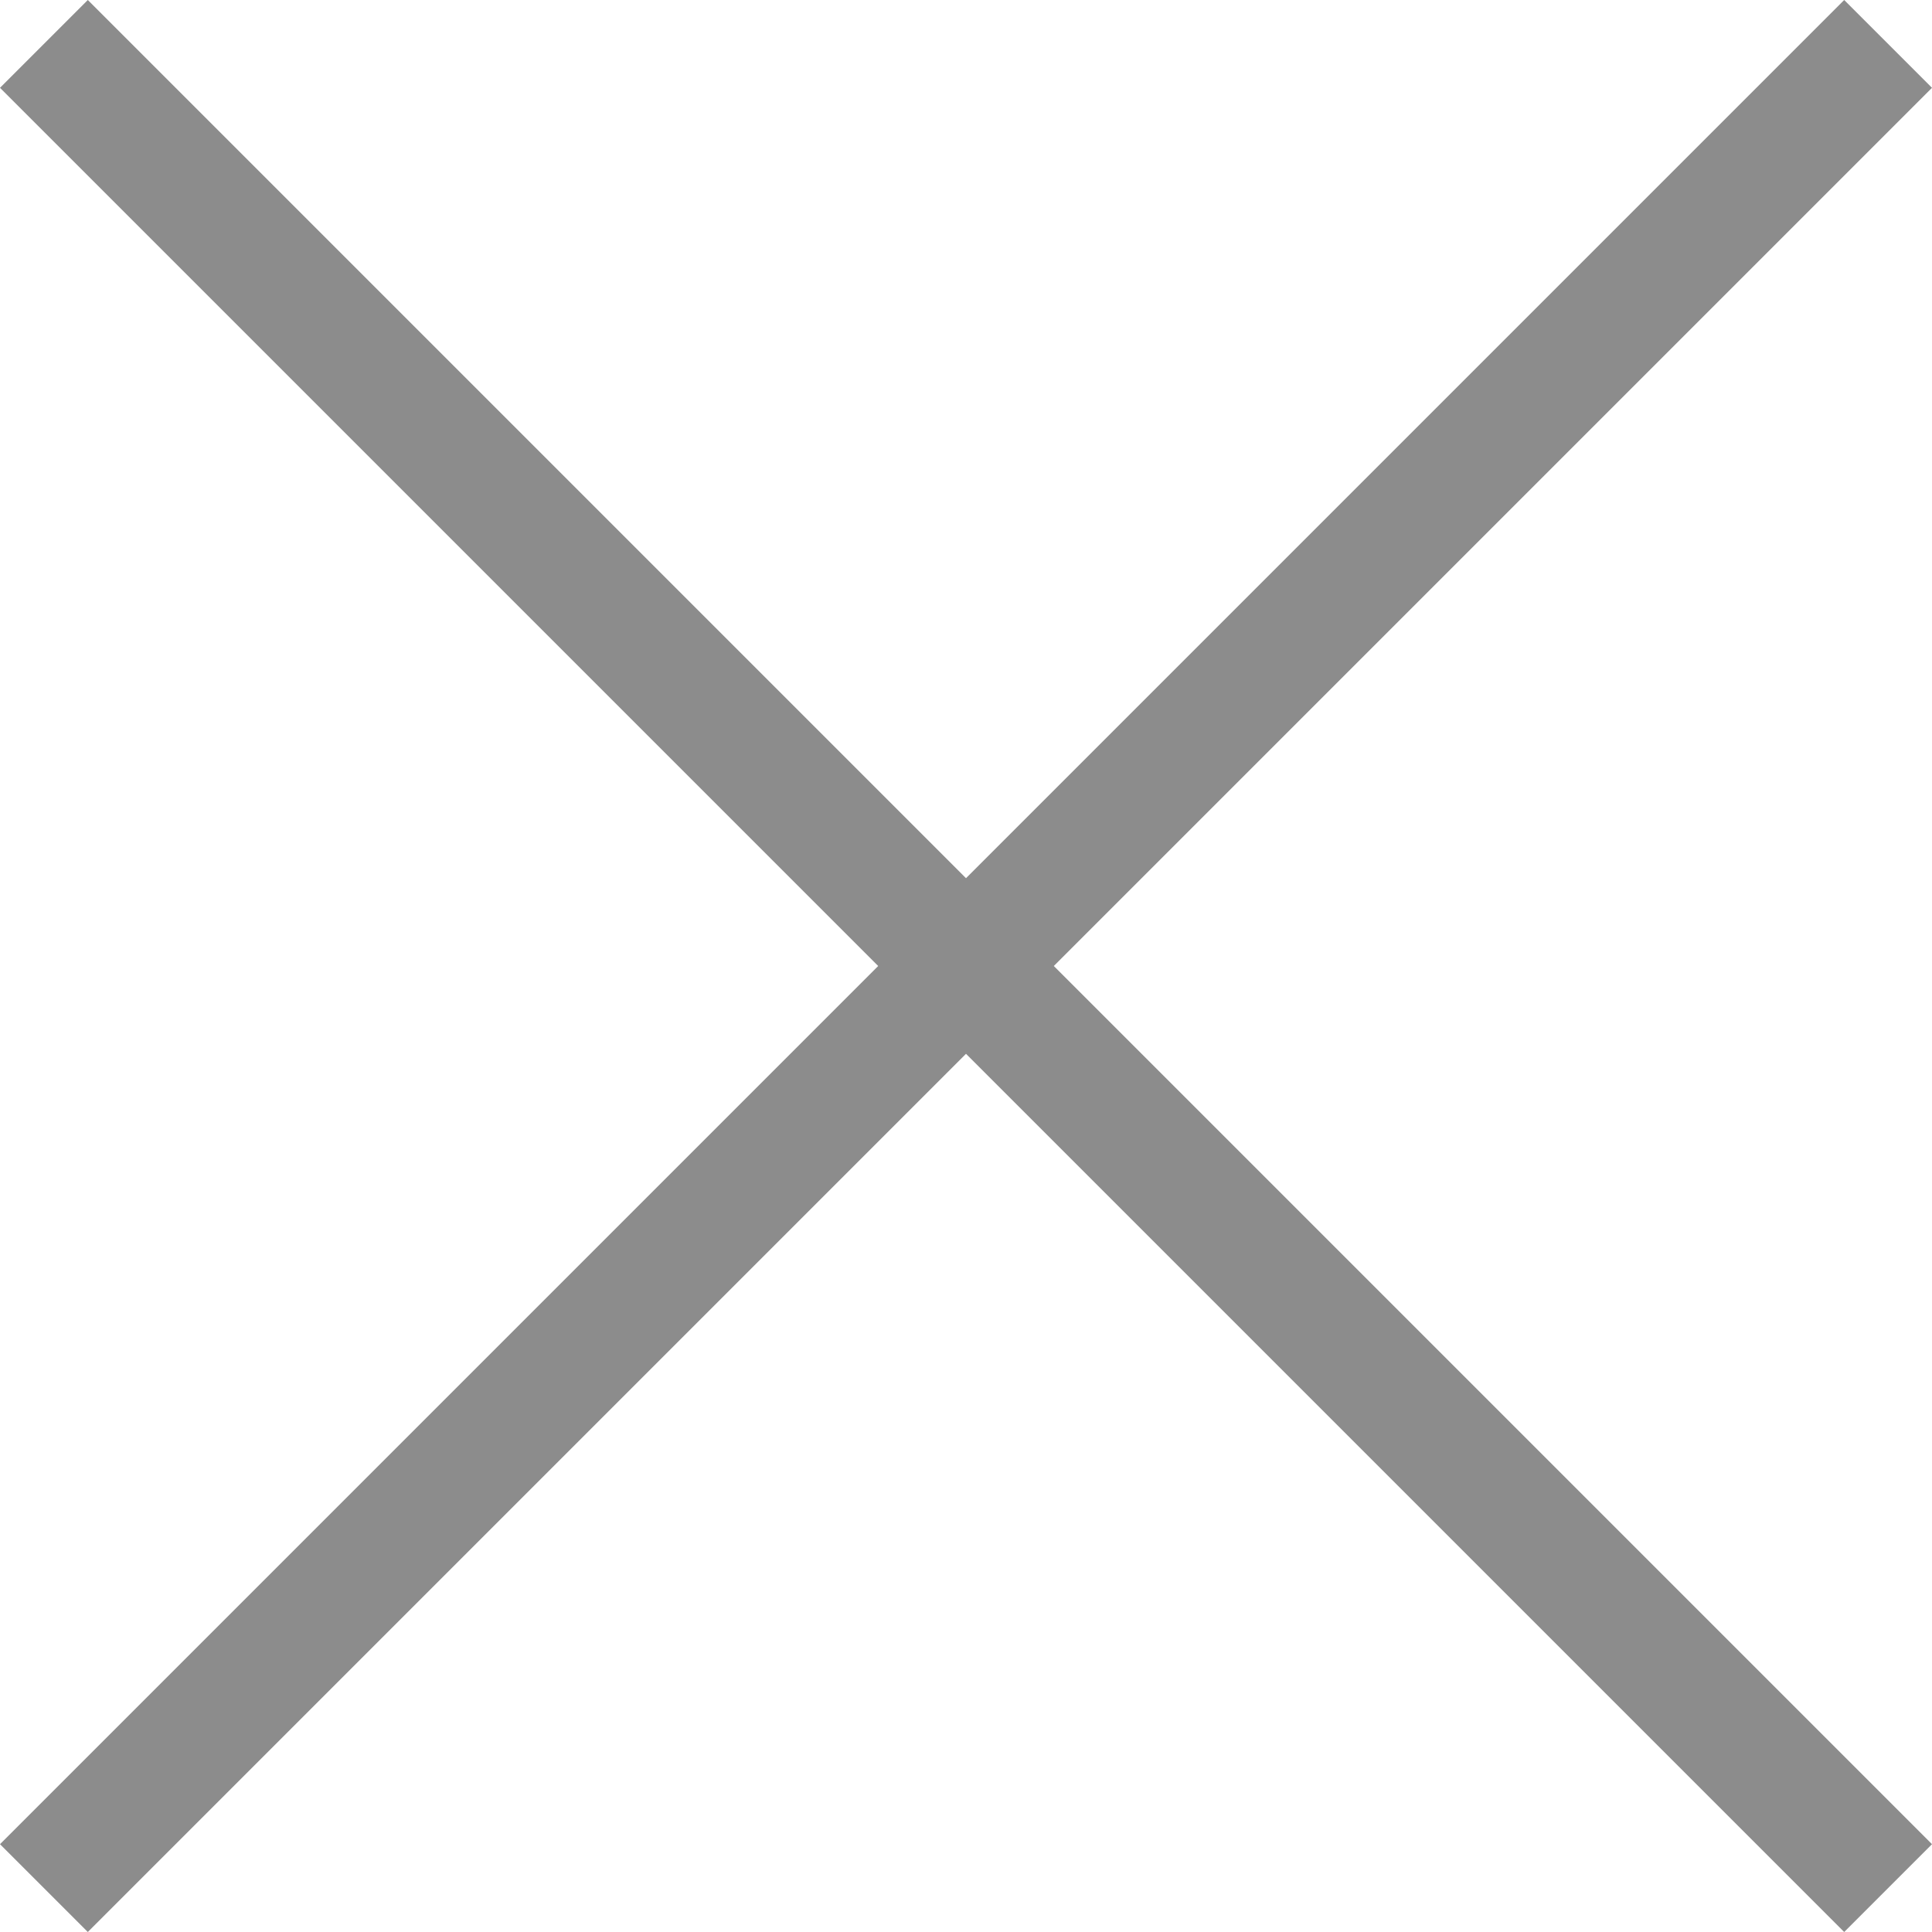
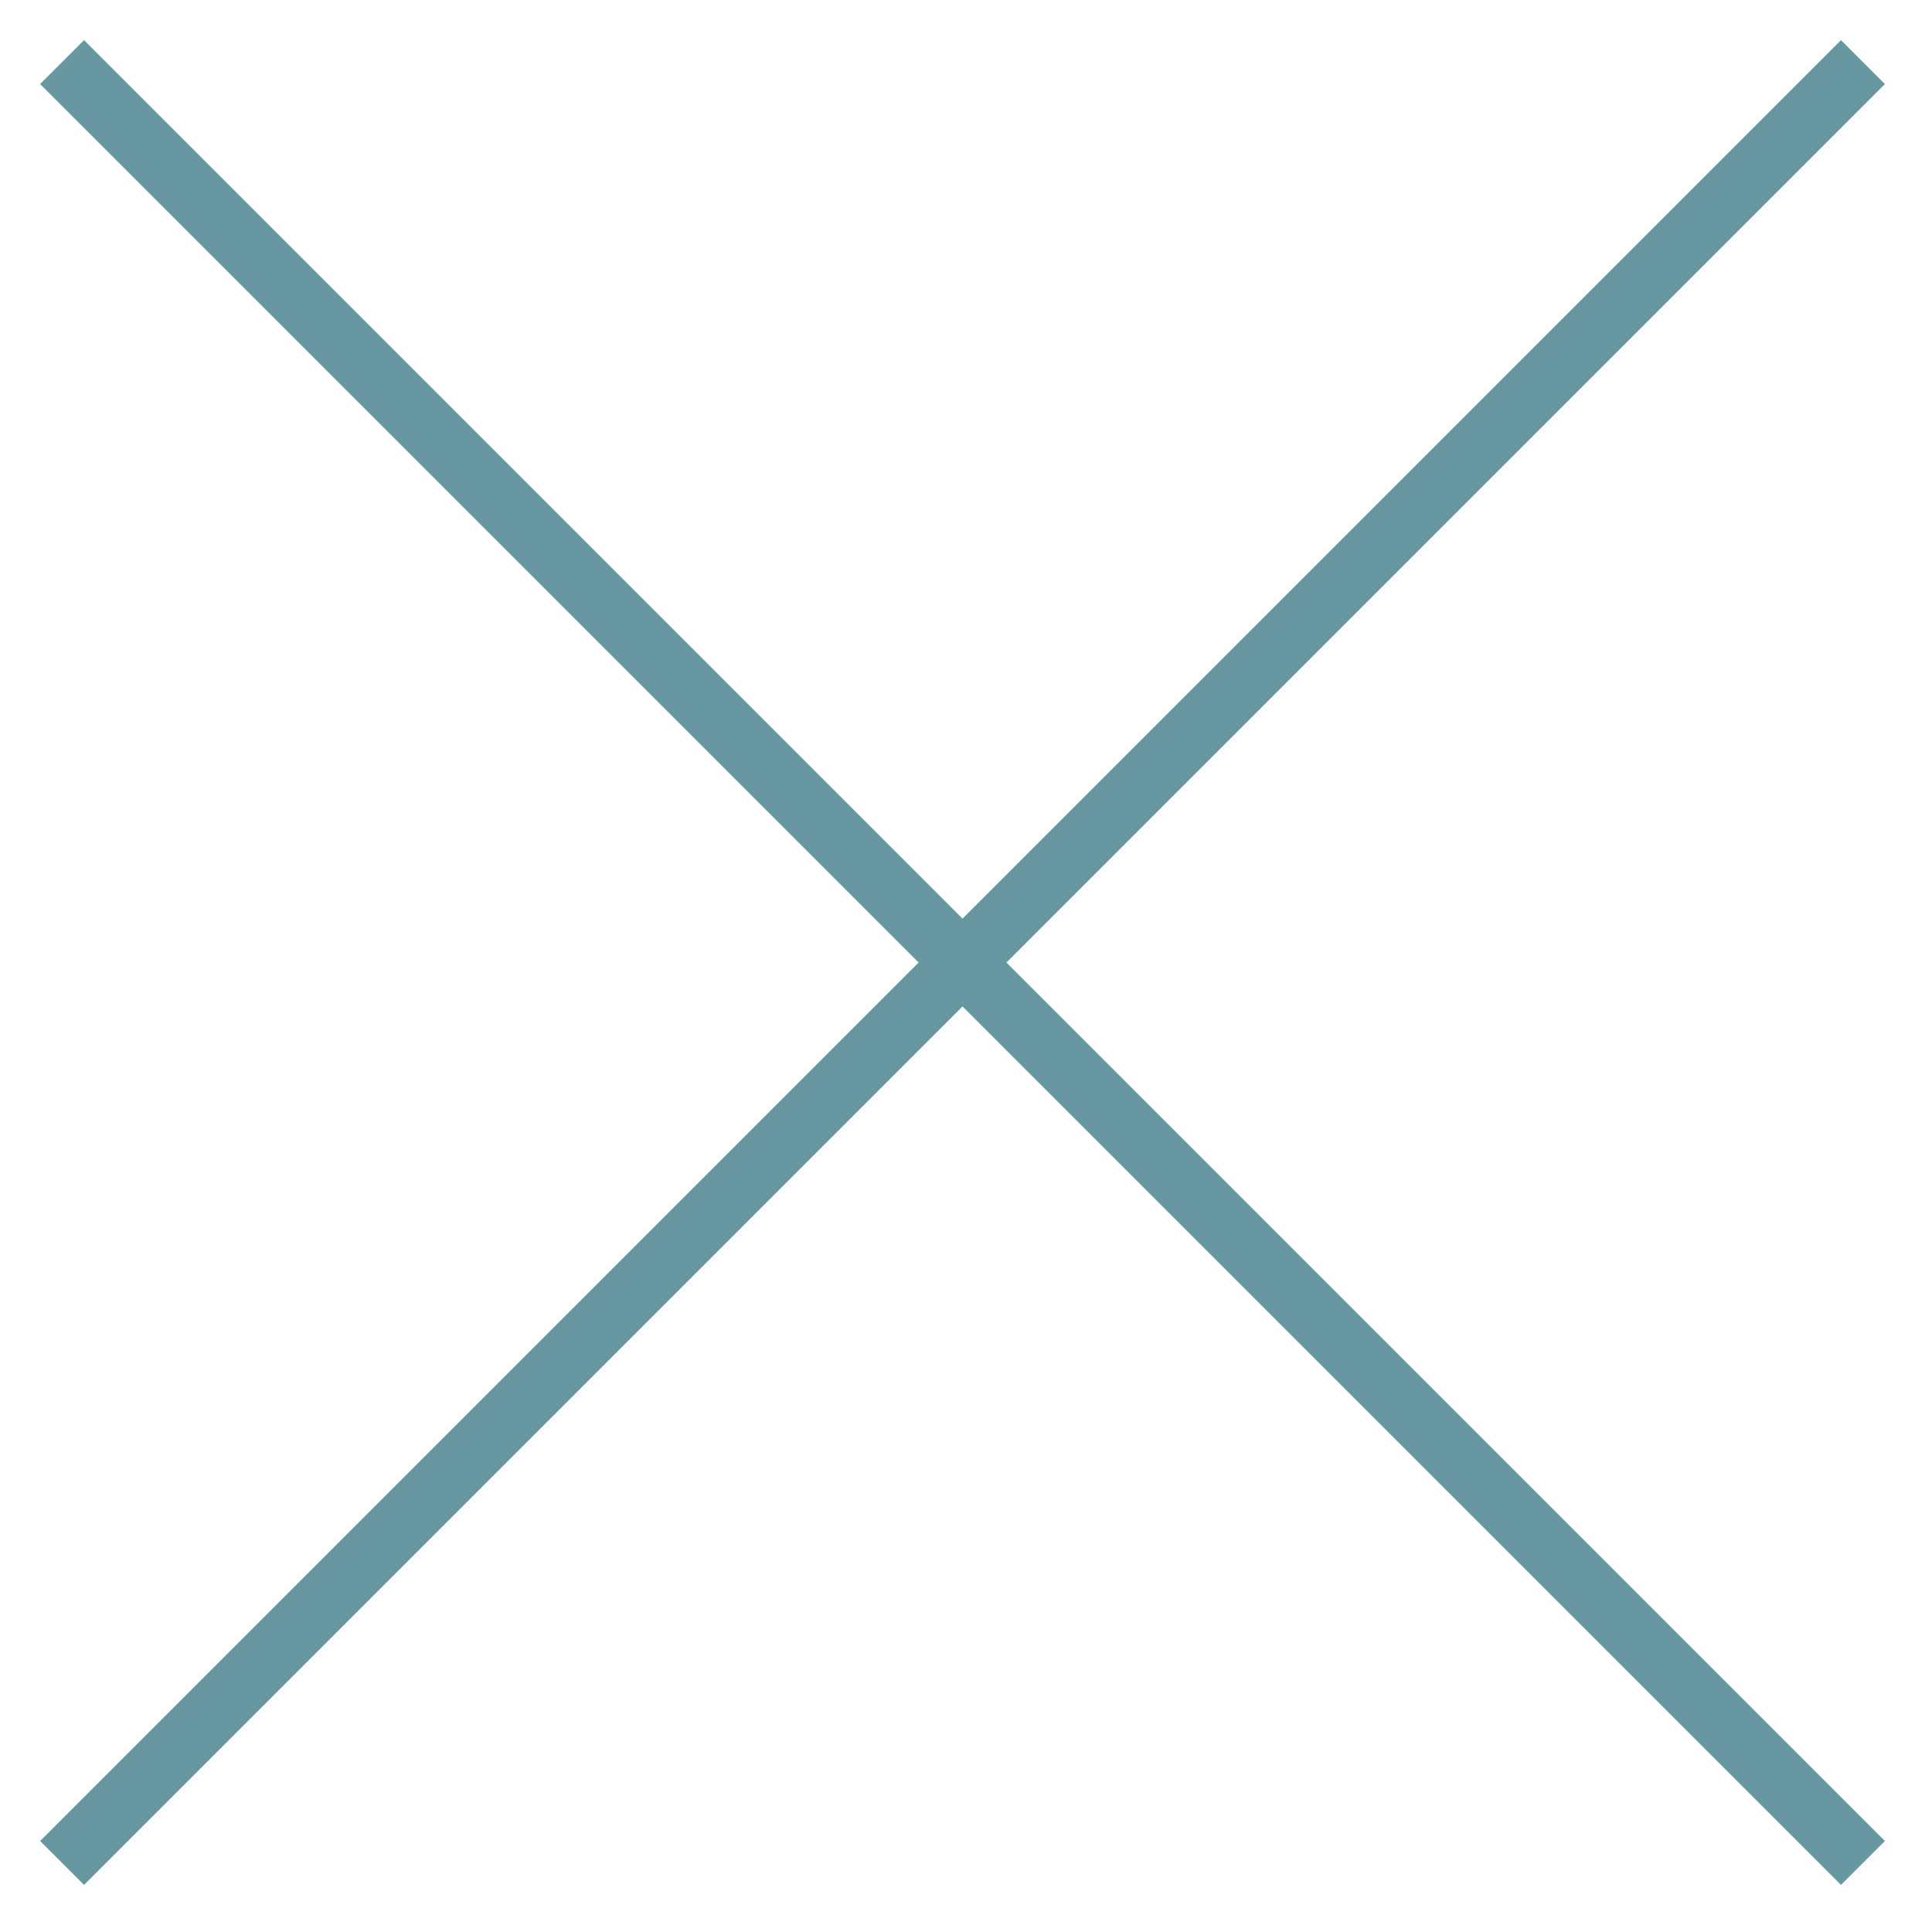
<svg xmlns="http://www.w3.org/2000/svg" version="1.1" id="Capa_1" x="0px" y="0px" viewBox="0 0 31.112 31.112" style="enable-background:new 0 0 31.112 31.112;" xml:space="preserve" width="512px" height="512px">
-   <polygon points="31.112,1.414 29.698,0 15.556,14.142 1.414,0 0,1.414 14.142,15.556 0,29.698 1.414,31.112 15.556,16.97   29.698,31.112 31.112,29.698 16.97,15.556 " fill="#8c8c8c" />
  <g>
- </g>
-   <g>
- </g>
-   <g>
- </g>
-   <g>
- </g>
-   <g>
- </g>
-   <g>
- </g>
-   <g>
- </g>
-   <g>
- </g>
-   <g>
- </g>
-   <g>
- </g>
-   <g>
- </g>
-   <g>
- </g>
-   <g>
- </g>
-   <g>
- </g>
-   <g>
- </g>
+     <line x1="1" y1="1" x2="30" y2="30" style="stroke:#6797A1;stroke-width:1" />
+     <line x1="30" y1="1" x2="1" y2="30" style="stroke:#6797A1;stroke-width:1" />
+   </g>
</svg>
